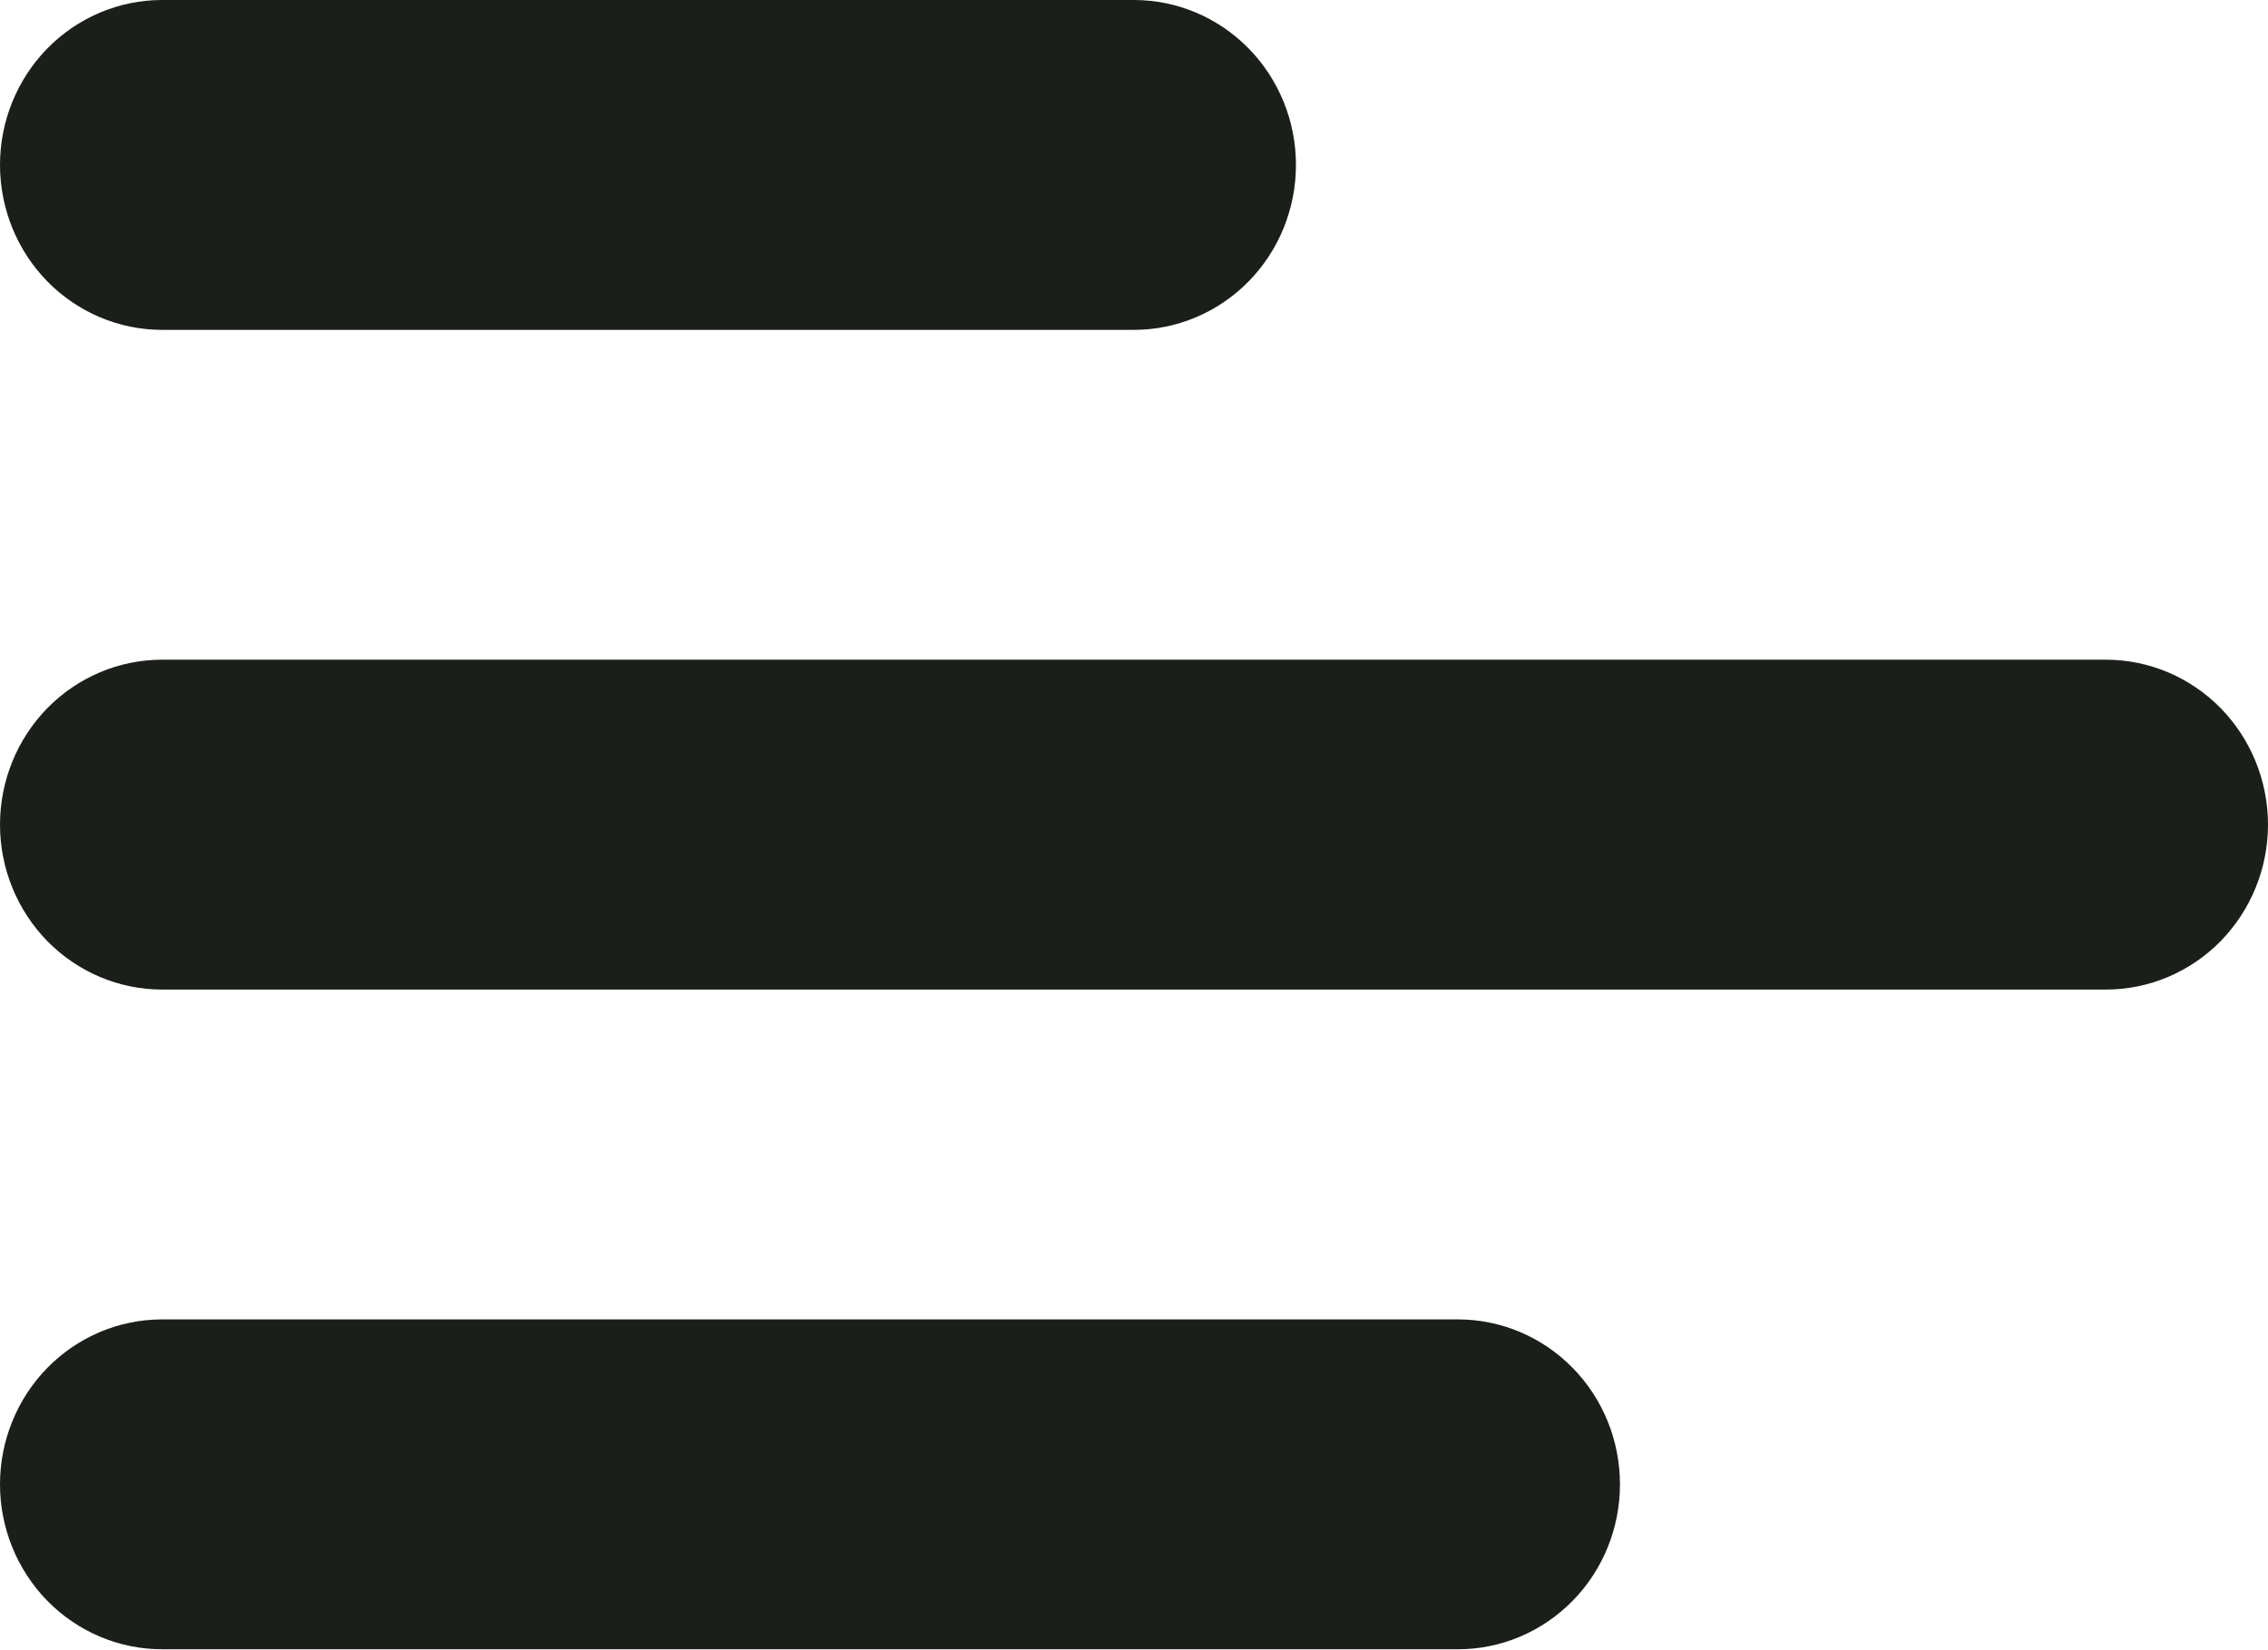
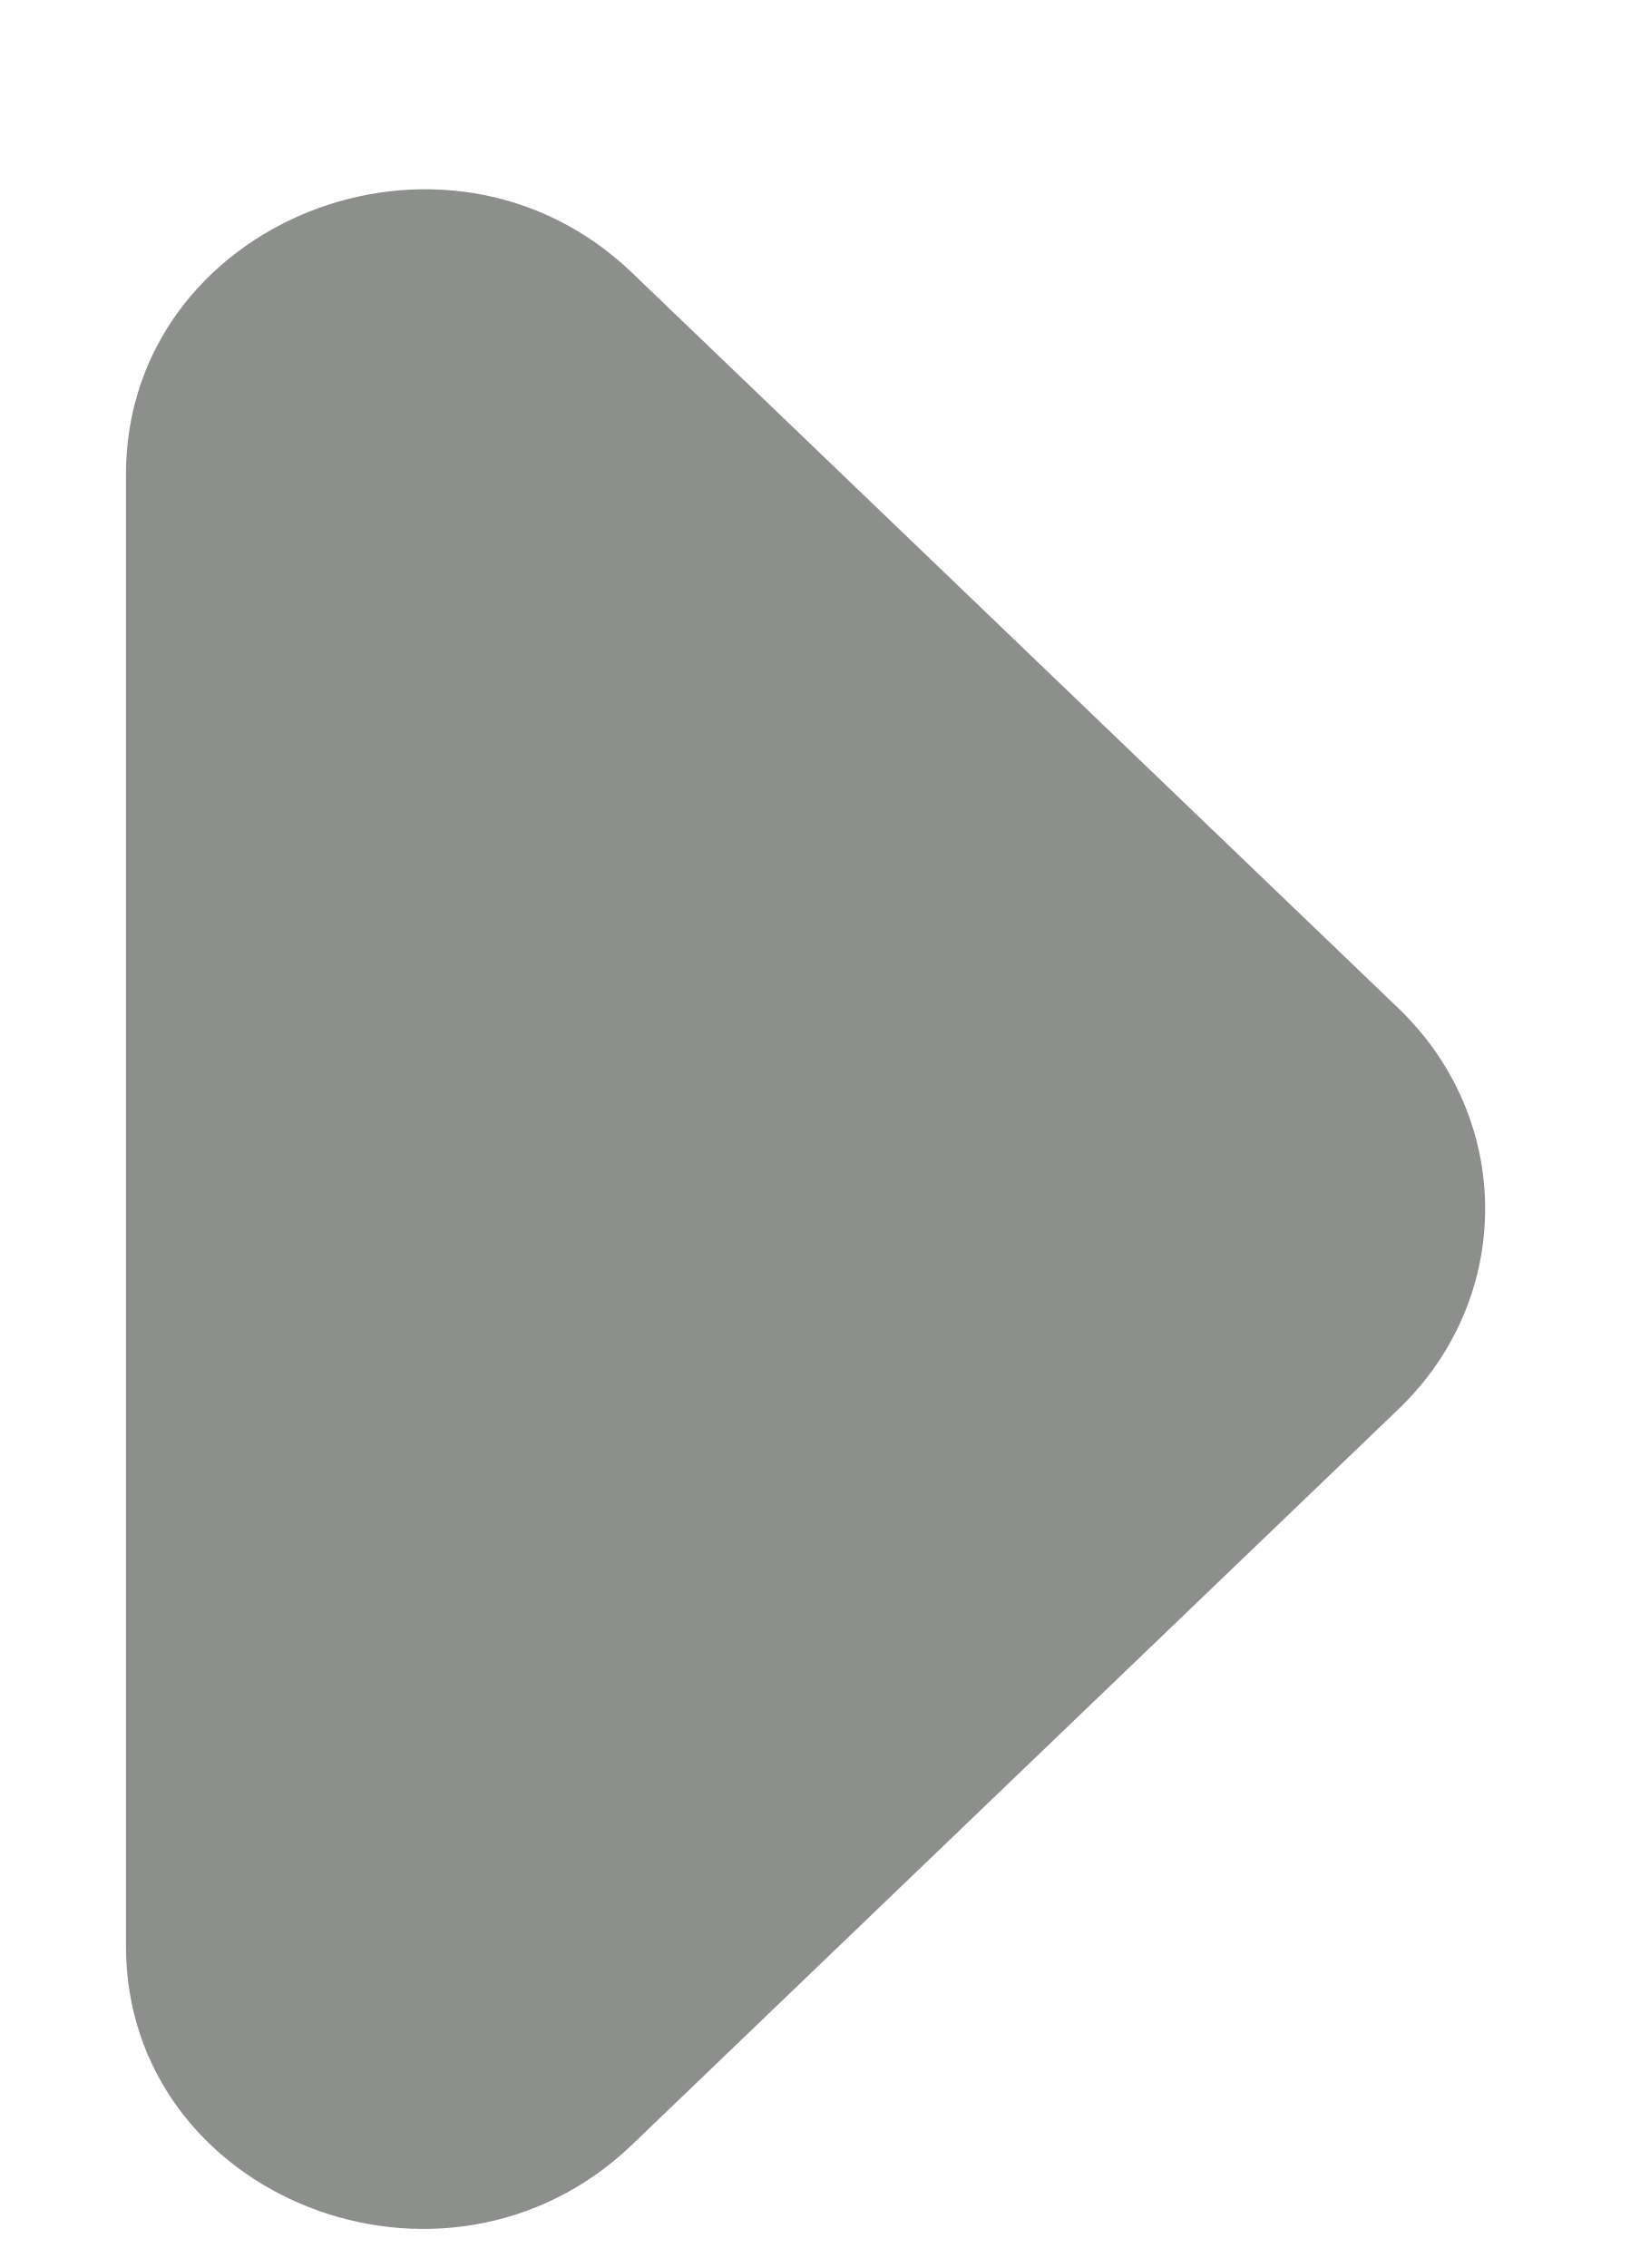
- <svg xmlns="http://www.w3.org/2000/svg" width="22" height="16" viewBox="0 0 22 16" fill="none">
-   <path d="M1.571 0H11C11.417 0 11.816 0.169 12.111 0.469C12.406 0.769 12.571 1.176 12.571 1.6C12.571 2.024 12.406 2.431 12.111 2.731C11.816 3.031 11.417 3.2 11 3.2H1.571C1.155 3.2 0.755 3.031 0.46 2.731C0.166 2.431 0 2.024 0 1.6C0 1.176 0.166 0.769 0.46 0.469C0.755 0.169 1.155 0 1.571 0ZM1.571 12.8H14.143C14.56 12.8 14.959 12.969 15.254 13.269C15.549 13.569 15.714 13.976 15.714 14.4C15.714 14.824 15.549 15.231 15.254 15.531C14.959 15.831 14.56 16 14.143 16H1.571C1.155 16 0.755 15.831 0.46 15.531C0.166 15.231 0 14.824 0 14.4C0 13.976 0.166 13.569 0.46 13.269C0.755 12.969 1.155 12.8 1.571 12.8ZM1.571 6.4H20.429C20.845 6.4 21.245 6.569 21.54 6.869C21.834 7.169 22 7.576 22 8C22 8.424 21.834 8.831 21.54 9.131C21.245 9.431 20.845 9.6 20.429 9.6H1.571C1.155 9.6 0.755 9.431 0.46 9.131C0.166 8.831 0 8.424 0 8C0 7.576 0.166 7.169 0.46 6.869C0.755 6.569 1.155 6.4 1.571 6.4Z" fill="#1B1F1A" />
+ <svg xmlns="http://www.w3.org/2000/svg" width="8" height="11" viewBox="0 0 8 11" fill="none">
+   <path opacity="0.5" d="M3.066 10.402L6.784 6.834C7.344 6.297 7.344 5.429 6.784 4.891L3.066 1.323C2.161 0.455 0.611 1.075 0.611 2.301L0.611 9.438C0.611 10.664 2.161 11.27 3.066 10.402Z" fill="#1B1F1A" />
</svg>
